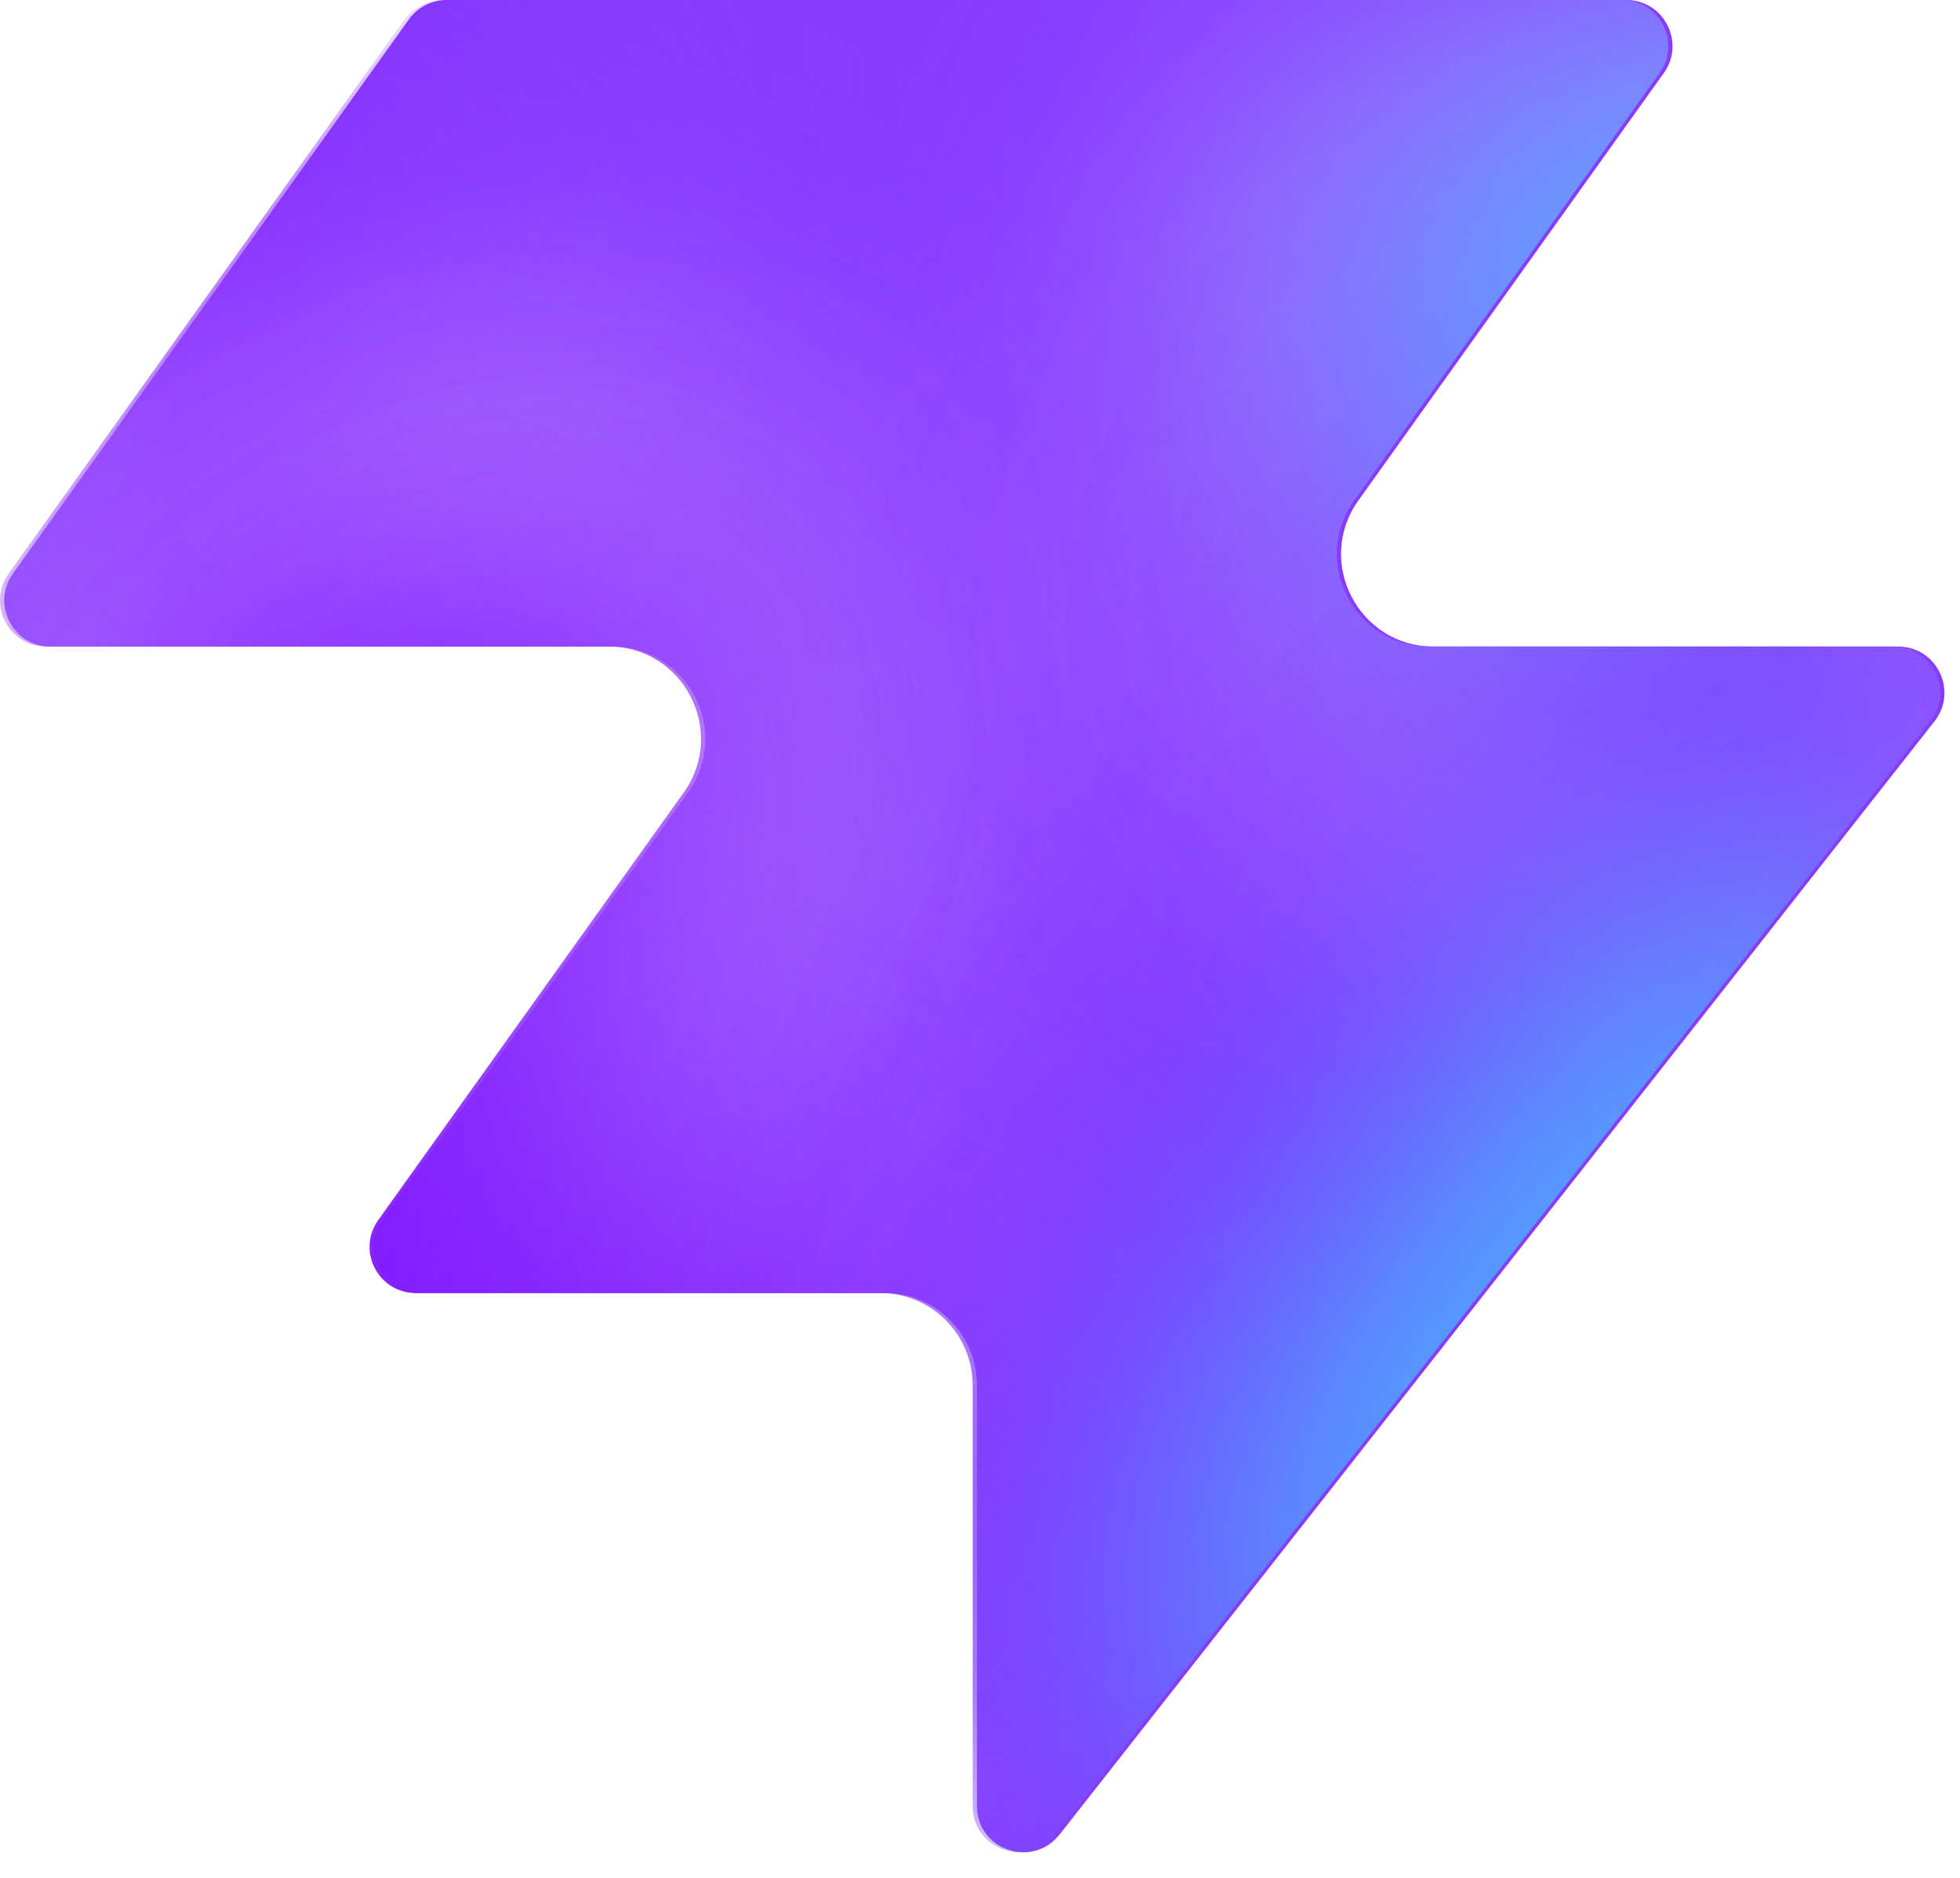
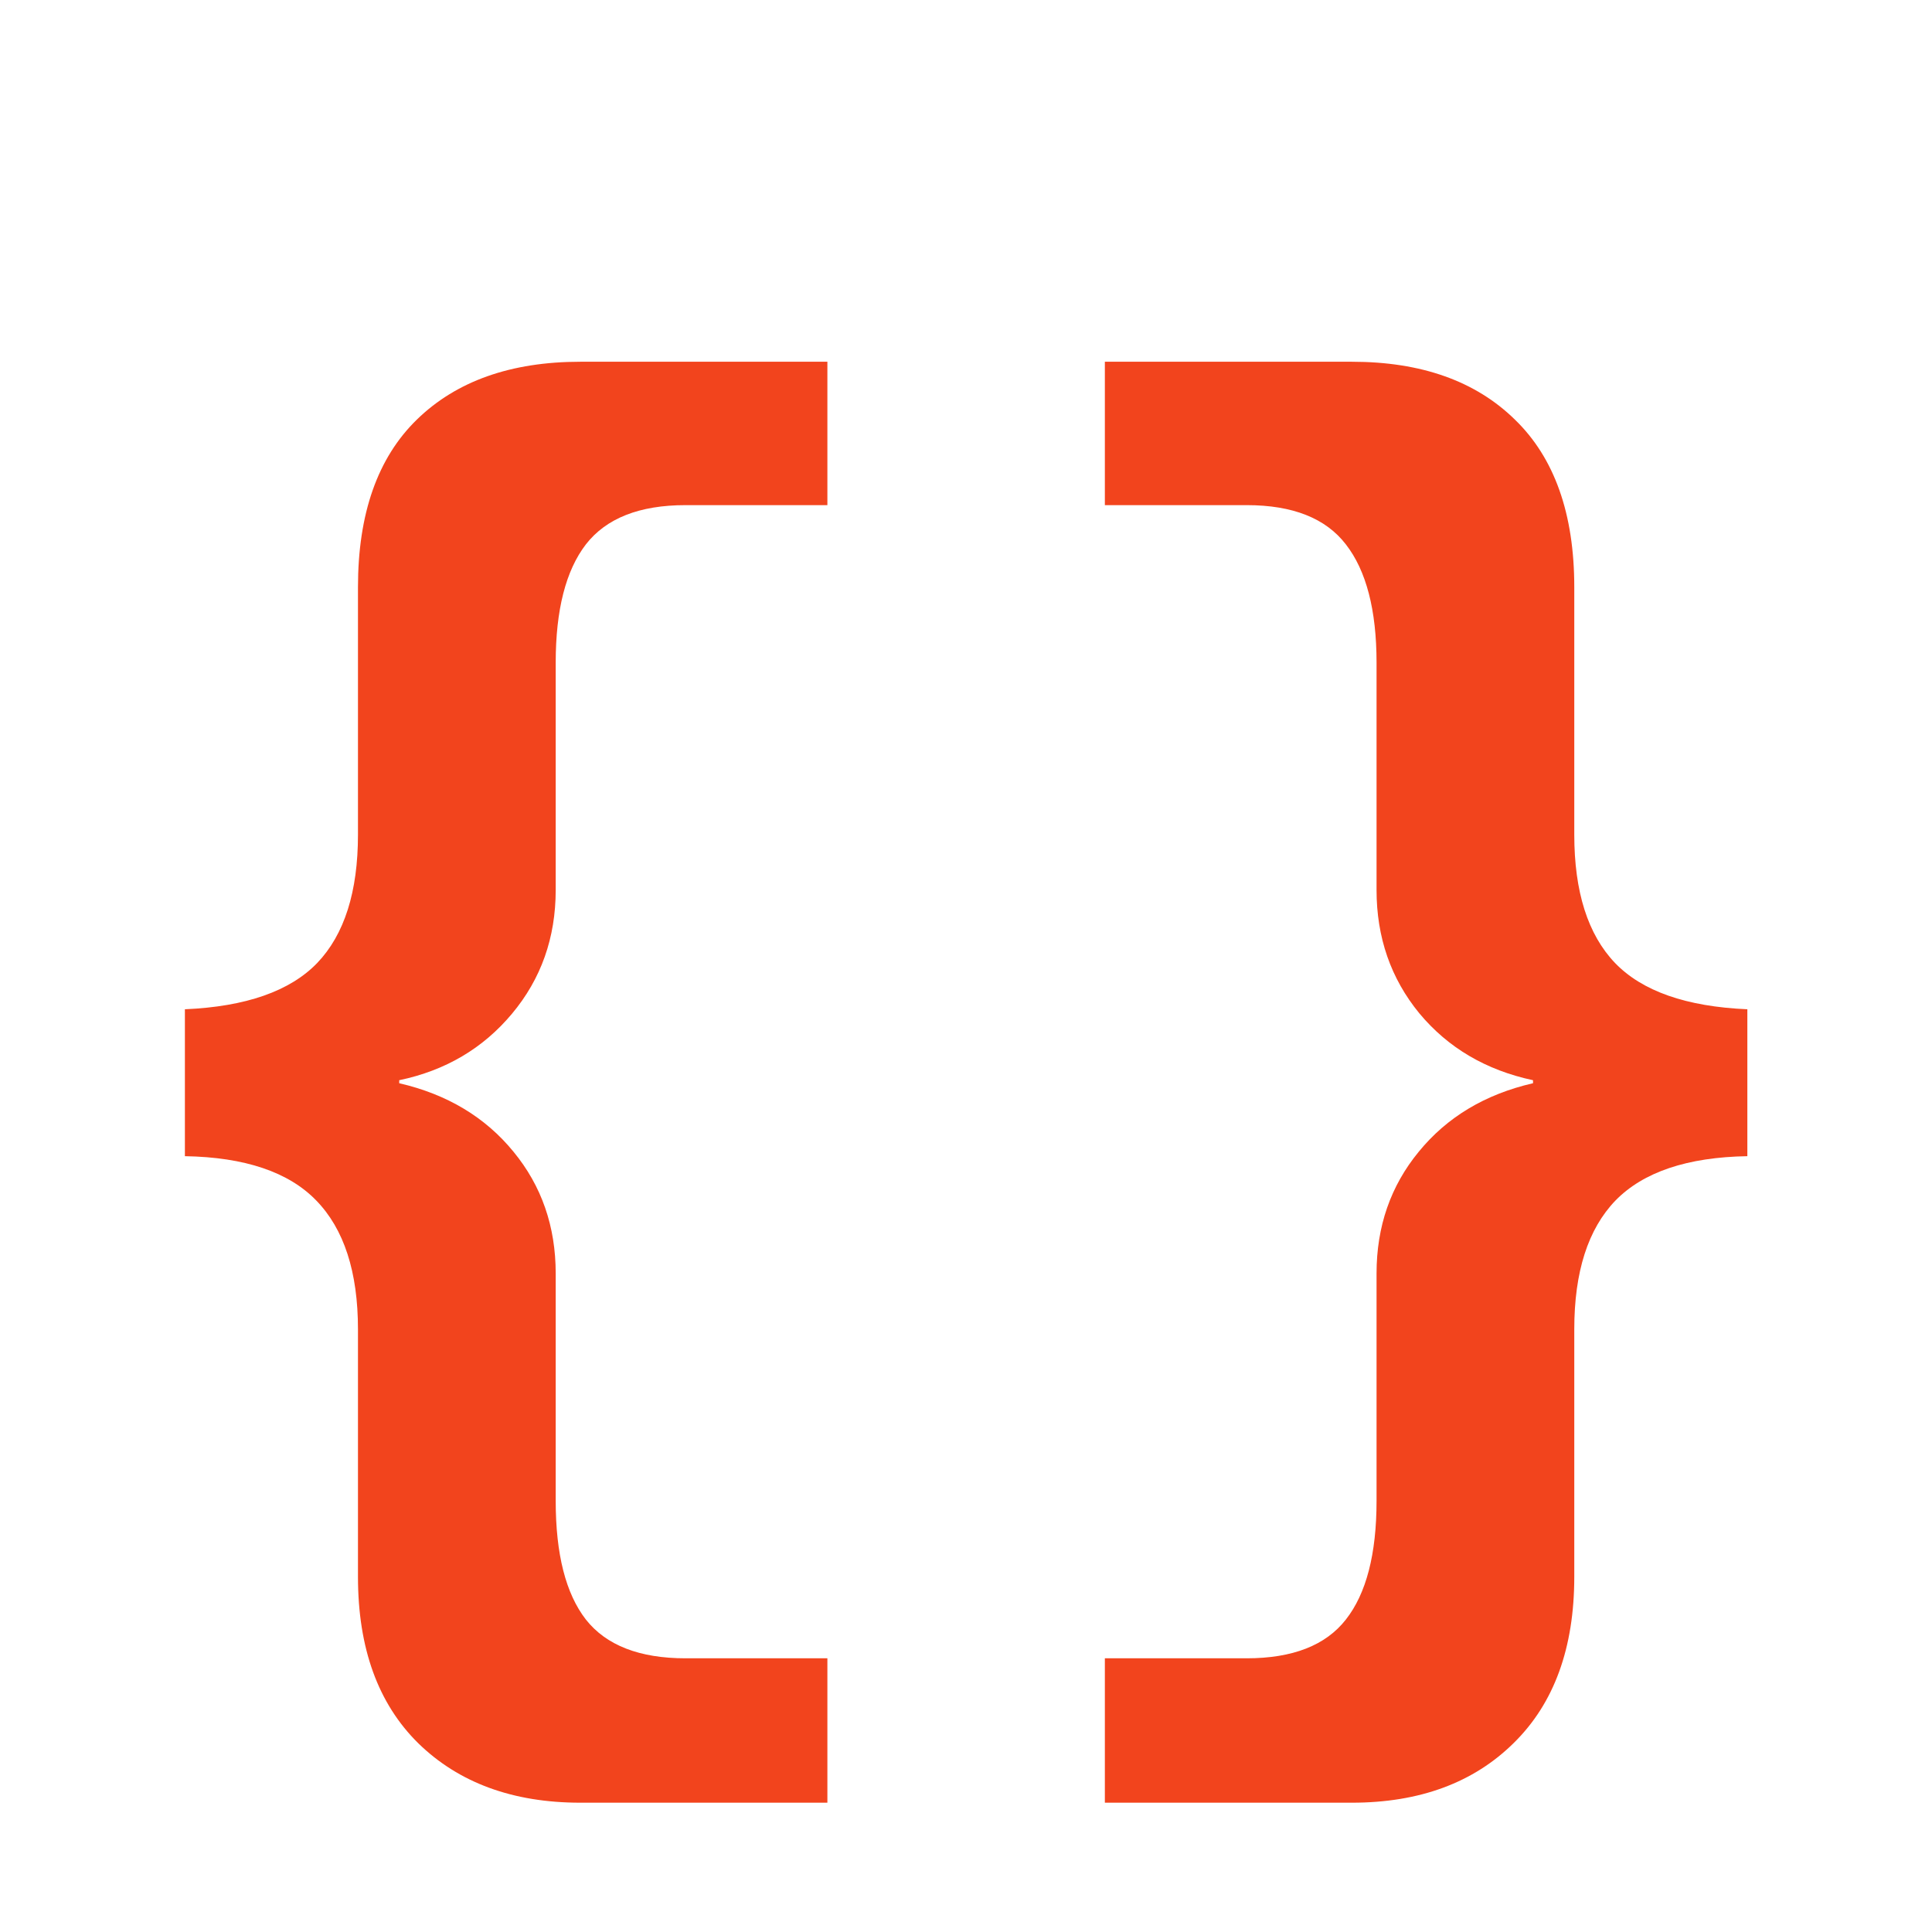
- <svg xmlns="http://www.w3.org/2000/svg" width="48" height="46" fill="none" viewBox="0 0 48 46">
-   <path fill="#863bff" d="M25.946 44.938c-.664.845-2.021.375-2.021-.698V33.937a2.26 2.26 0 0 0-2.262-2.262H10.287c-.92 0-1.456-1.04-.92-1.788l7.48-10.471c1.07-1.497 0-3.578-1.842-3.578H1.237c-.92 0-1.456-1.04-.92-1.788L10.013.474c.214-.297.556-.474.92-.474h28.894c.92 0 1.456 1.04.92 1.788l-7.48 10.471c-1.07 1.498 0 3.579 1.842 3.579h11.377c.943 0 1.473 1.088.89 1.83L25.947 44.94z" style="fill:#863bff;fill:color(display-p3 .525 .23 1);fill-opacity:1" />
-   <mask id="a" width="48" height="46" x="0" y="0" maskUnits="userSpaceOnUse" style="mask-type:alpha">
-     <path fill="#000" d="M25.842 44.938c-.664.844-2.021.375-2.021-.698V33.937a2.26 2.26 0 0 0-2.262-2.262H10.183c-.92 0-1.456-1.04-.92-1.788l7.48-10.471c1.07-1.498 0-3.579-1.842-3.579H1.133c-.92 0-1.456-1.04-.92-1.787L9.91.473c.214-.297.556-.474.92-.474h28.894c.92 0 1.456 1.04.92 1.788l-7.48 10.471c-1.07 1.498 0 3.578 1.842 3.578h11.377c.943 0 1.473 1.088.89 1.832L25.843 44.94z" style="fill:#000;fill-opacity:1" />
-   </mask>
-   <g mask="url(#a)">
-     <g filter="url(#b)">
-       <ellipse cx="5.508" cy="14.704" fill="#ede6ff" rx="5.508" ry="14.704" style="fill:#ede6ff;fill:color(display-p3 .927 .903 1);fill-opacity:1" transform="matrix(.00324 1 1 -.00324 -4.47 31.516)" />
-     </g>
-     <g filter="url(#c)">
-       <ellipse cx="10.399" cy="29.851" fill="#ede6ff" rx="10.399" ry="29.851" style="fill:#ede6ff;fill:color(display-p3 .927 .903 1);fill-opacity:1" transform="matrix(.00324 1 1 -.00324 -39.328 7.883)" />
-     </g>
-     <g filter="url(#d)">
-       <ellipse cx="5.508" cy="30.487" fill="#7e14ff" rx="5.508" ry="30.487" style="fill:#7e14ff;fill:color(display-p3 .492 .077 1);fill-opacity:1" transform="rotate(89.814 -25.913 -14.639)scale(1 -1)" />
-     </g>
-     <g filter="url(#e)">
-       <ellipse cx="5.508" cy="30.599" fill="#7e14ff" rx="5.508" ry="30.599" style="fill:#7e14ff;fill:color(display-p3 .492 .077 1);fill-opacity:1" transform="rotate(89.814 -32.644 -3.334)scale(1 -1)" />
-     </g>
-     <g filter="url(#f)">
-       <ellipse cx="5.508" cy="30.599" fill="#7e14ff" rx="5.508" ry="30.599" style="fill:#7e14ff;fill:color(display-p3 .492 .077 1);fill-opacity:1" transform="matrix(.00324 1 1 -.00324 -34.34 30.47)" />
-     </g>
-     <g filter="url(#g)">
-       <ellipse cx="14.072" cy="22.078" fill="#ede6ff" rx="14.072" ry="22.078" style="fill:#ede6ff;fill:color(display-p3 .927 .903 1);fill-opacity:1" transform="rotate(93.35 24.506 48.493)scale(-1 1)" />
-     </g>
-     <g filter="url(#h)">
-       <ellipse cx="3.47" cy="21.501" fill="#7e14ff" rx="3.47" ry="21.501" style="fill:#7e14ff;fill:color(display-p3 .492 .077 1);fill-opacity:1" transform="rotate(89.009 28.708 47.59)scale(-1 1)" />
-     </g>
-     <g filter="url(#i)">
-       <ellipse cx="3.47" cy="21.501" fill="#7e14ff" rx="3.47" ry="21.501" style="fill:#7e14ff;fill:color(display-p3 .492 .077 1);fill-opacity:1" transform="rotate(89.009 28.708 47.59)scale(-1 1)" />
-     </g>
-     <g filter="url(#j)">
-       <ellipse cx=".387" cy="8.972" fill="#7e14ff" rx="4.407" ry="29.108" style="fill:#7e14ff;fill:color(display-p3 .492 .077 1);fill-opacity:1" transform="rotate(39.51 .387 8.972)" />
-     </g>
-     <g filter="url(#k)">
-       <ellipse cx="47.523" cy="-6.092" fill="#7e14ff" rx="4.407" ry="29.108" style="fill:#7e14ff;fill:color(display-p3 .492 .077 1);fill-opacity:1" transform="rotate(37.892 47.523 -6.092)" />
-     </g>
-     <g filter="url(#l)">
-       <ellipse cx="41.412" cy="6.333" fill="#47bfff" rx="5.971" ry="9.665" style="fill:#47bfff;fill:color(display-p3 .28 .748 1);fill-opacity:1" transform="rotate(37.892 41.412 6.333)" />
-     </g>
-     <g filter="url(#m)">
-       <ellipse cx="-1.879" cy="38.332" fill="#7e14ff" rx="4.407" ry="29.108" style="fill:#7e14ff;fill:color(display-p3 .492 .077 1);fill-opacity:1" transform="rotate(37.892 -1.88 38.332)" />
-     </g>
-     <g filter="url(#n)">
-       <ellipse cx="-1.879" cy="38.332" fill="#7e14ff" rx="4.407" ry="29.108" style="fill:#7e14ff;fill:color(display-p3 .492 .077 1);fill-opacity:1" transform="rotate(37.892 -1.88 38.332)" />
-     </g>
-     <g filter="url(#o)">
-       <ellipse cx="35.651" cy="29.907" fill="#7e14ff" rx="4.407" ry="29.108" style="fill:#7e14ff;fill:color(display-p3 .492 .077 1);fill-opacity:1" transform="rotate(37.892 35.651 29.907)" />
-     </g>
-     <g filter="url(#p)">
-       <ellipse cx="38.418" cy="32.4" fill="#47bfff" rx="5.971" ry="15.297" style="fill:#47bfff;fill:color(display-p3 .28 .748 1);fill-opacity:1" transform="rotate(37.892 38.418 32.4)" />
-     </g>
-   </g>
-   <defs>
-     <filter id="b" width="60.045" height="41.654" x="-19.77" y="16.149" color-interpolation-filters="sRGB" filterUnits="userSpaceOnUse">
-       <feFlood flood-opacity="0" result="BackgroundImageFix" />
-       <feBlend in="SourceGraphic" in2="BackgroundImageFix" result="shape" />
-       <feGaussianBlur result="effect1_foregroundBlur_2002_17158" stdDeviation="7.659" />
-     </filter>
-     <filter id="c" width="90.34" height="51.437" x="-54.613" y="-7.533" color-interpolation-filters="sRGB" filterUnits="userSpaceOnUse">
-       <feFlood flood-opacity="0" result="BackgroundImageFix" />
-       <feBlend in="SourceGraphic" in2="BackgroundImageFix" result="shape" />
-       <feGaussianBlur result="effect1_foregroundBlur_2002_17158" stdDeviation="7.659" />
-     </filter>
-     <filter id="d" width="79.355" height="29.4" x="-49.64" y="2.03" color-interpolation-filters="sRGB" filterUnits="userSpaceOnUse">
-       <feFlood flood-opacity="0" result="BackgroundImageFix" />
-       <feBlend in="SourceGraphic" in2="BackgroundImageFix" result="shape" />
-       <feGaussianBlur result="effect1_foregroundBlur_2002_17158" stdDeviation="4.596" />
-     </filter>
-     <filter id="e" width="79.579" height="29.4" x="-45.045" y="20.029" color-interpolation-filters="sRGB" filterUnits="userSpaceOnUse">
-       <feFlood flood-opacity="0" result="BackgroundImageFix" />
-       <feBlend in="SourceGraphic" in2="BackgroundImageFix" result="shape" />
-       <feGaussianBlur result="effect1_foregroundBlur_2002_17158" stdDeviation="4.596" />
-     </filter>
-     <filter id="f" width="79.579" height="29.4" x="-43.513" y="21.178" color-interpolation-filters="sRGB" filterUnits="userSpaceOnUse">
-       <feFlood flood-opacity="0" result="BackgroundImageFix" />
-       <feBlend in="SourceGraphic" in2="BackgroundImageFix" result="shape" />
-       <feGaussianBlur result="effect1_foregroundBlur_2002_17158" stdDeviation="4.596" />
-     </filter>
-     <filter id="g" width="74.749" height="58.852" x="15.756" y="-17.901" color-interpolation-filters="sRGB" filterUnits="userSpaceOnUse">
-       <feFlood flood-opacity="0" result="BackgroundImageFix" />
-       <feBlend in="SourceGraphic" in2="BackgroundImageFix" result="shape" />
-       <feGaussianBlur result="effect1_foregroundBlur_2002_17158" stdDeviation="7.659" />
-     </filter>
-     <filter id="h" width="61.377" height="25.362" x="23.548" y="2.284" color-interpolation-filters="sRGB" filterUnits="userSpaceOnUse">
-       <feFlood flood-opacity="0" result="BackgroundImageFix" />
-       <feBlend in="SourceGraphic" in2="BackgroundImageFix" result="shape" />
-       <feGaussianBlur result="effect1_foregroundBlur_2002_17158" stdDeviation="4.596" />
-     </filter>
-     <filter id="i" width="61.377" height="25.362" x="23.548" y="2.284" color-interpolation-filters="sRGB" filterUnits="userSpaceOnUse">
-       <feFlood flood-opacity="0" result="BackgroundImageFix" />
-       <feBlend in="SourceGraphic" in2="BackgroundImageFix" result="shape" />
-       <feGaussianBlur result="effect1_foregroundBlur_2002_17158" stdDeviation="4.596" />
-     </filter>
-     <filter id="j" width="56.045" height="63.649" x="-27.636" y="-22.853" color-interpolation-filters="sRGB" filterUnits="userSpaceOnUse">
-       <feFlood flood-opacity="0" result="BackgroundImageFix" />
-       <feBlend in="SourceGraphic" in2="BackgroundImageFix" result="shape" />
-       <feGaussianBlur result="effect1_foregroundBlur_2002_17158" stdDeviation="4.596" />
-     </filter>
-     <filter id="k" width="54.814" height="64.646" x="20.116" y="-38.415" color-interpolation-filters="sRGB" filterUnits="userSpaceOnUse">
-       <feFlood flood-opacity="0" result="BackgroundImageFix" />
-       <feBlend in="SourceGraphic" in2="BackgroundImageFix" result="shape" />
-       <feGaussianBlur result="effect1_foregroundBlur_2002_17158" stdDeviation="4.596" />
-     </filter>
-     <filter id="l" width="33.541" height="35.313" x="24.641" y="-11.323" color-interpolation-filters="sRGB" filterUnits="userSpaceOnUse">
-       <feFlood flood-opacity="0" result="BackgroundImageFix" />
-       <feBlend in="SourceGraphic" in2="BackgroundImageFix" result="shape" />
-       <feGaussianBlur result="effect1_foregroundBlur_2002_17158" stdDeviation="4.596" />
-     </filter>
-     <filter id="m" width="54.814" height="64.646" x="-29.286" y="6.009" color-interpolation-filters="sRGB" filterUnits="userSpaceOnUse">
-       <feFlood flood-opacity="0" result="BackgroundImageFix" />
-       <feBlend in="SourceGraphic" in2="BackgroundImageFix" result="shape" />
-       <feGaussianBlur result="effect1_foregroundBlur_2002_17158" stdDeviation="4.596" />
-     </filter>
-     <filter id="n" width="54.814" height="64.646" x="-29.286" y="6.009" color-interpolation-filters="sRGB" filterUnits="userSpaceOnUse">
-       <feFlood flood-opacity="0" result="BackgroundImageFix" />
-       <feBlend in="SourceGraphic" in2="BackgroundImageFix" result="shape" />
-       <feGaussianBlur result="effect1_foregroundBlur_2002_17158" stdDeviation="4.596" />
-     </filter>
-     <filter id="o" width="54.814" height="64.646" x="8.244" y="-2.416" color-interpolation-filters="sRGB" filterUnits="userSpaceOnUse">
-       <feFlood flood-opacity="0" result="BackgroundImageFix" />
-       <feBlend in="SourceGraphic" in2="BackgroundImageFix" result="shape" />
-       <feGaussianBlur result="effect1_foregroundBlur_2002_17158" stdDeviation="4.596" />
-     </filter>
-     <filter id="p" width="39.409" height="43.623" x="18.713" y="10.588" color-interpolation-filters="sRGB" filterUnits="userSpaceOnUse">
-       <feFlood flood-opacity="0" result="BackgroundImageFix" />
-       <feBlend in="SourceGraphic" in2="BackgroundImageFix" result="shape" />
-       <feGaussianBlur result="effect1_foregroundBlur_2002_17158" stdDeviation="4.596" />
-     </filter>
-   </defs>
+ <svg xmlns="http://www.w3.org/2000/svg" viewBox="0 0 60 60">
+   <text x="50%" y="54%" dominant-baseline="middle" text-anchor="middle" font-family="'JetBrains Mono', 'Courier New', monospace" font-weight="700" font-size="48" fill="#f2441d">{}</text>
</svg>
